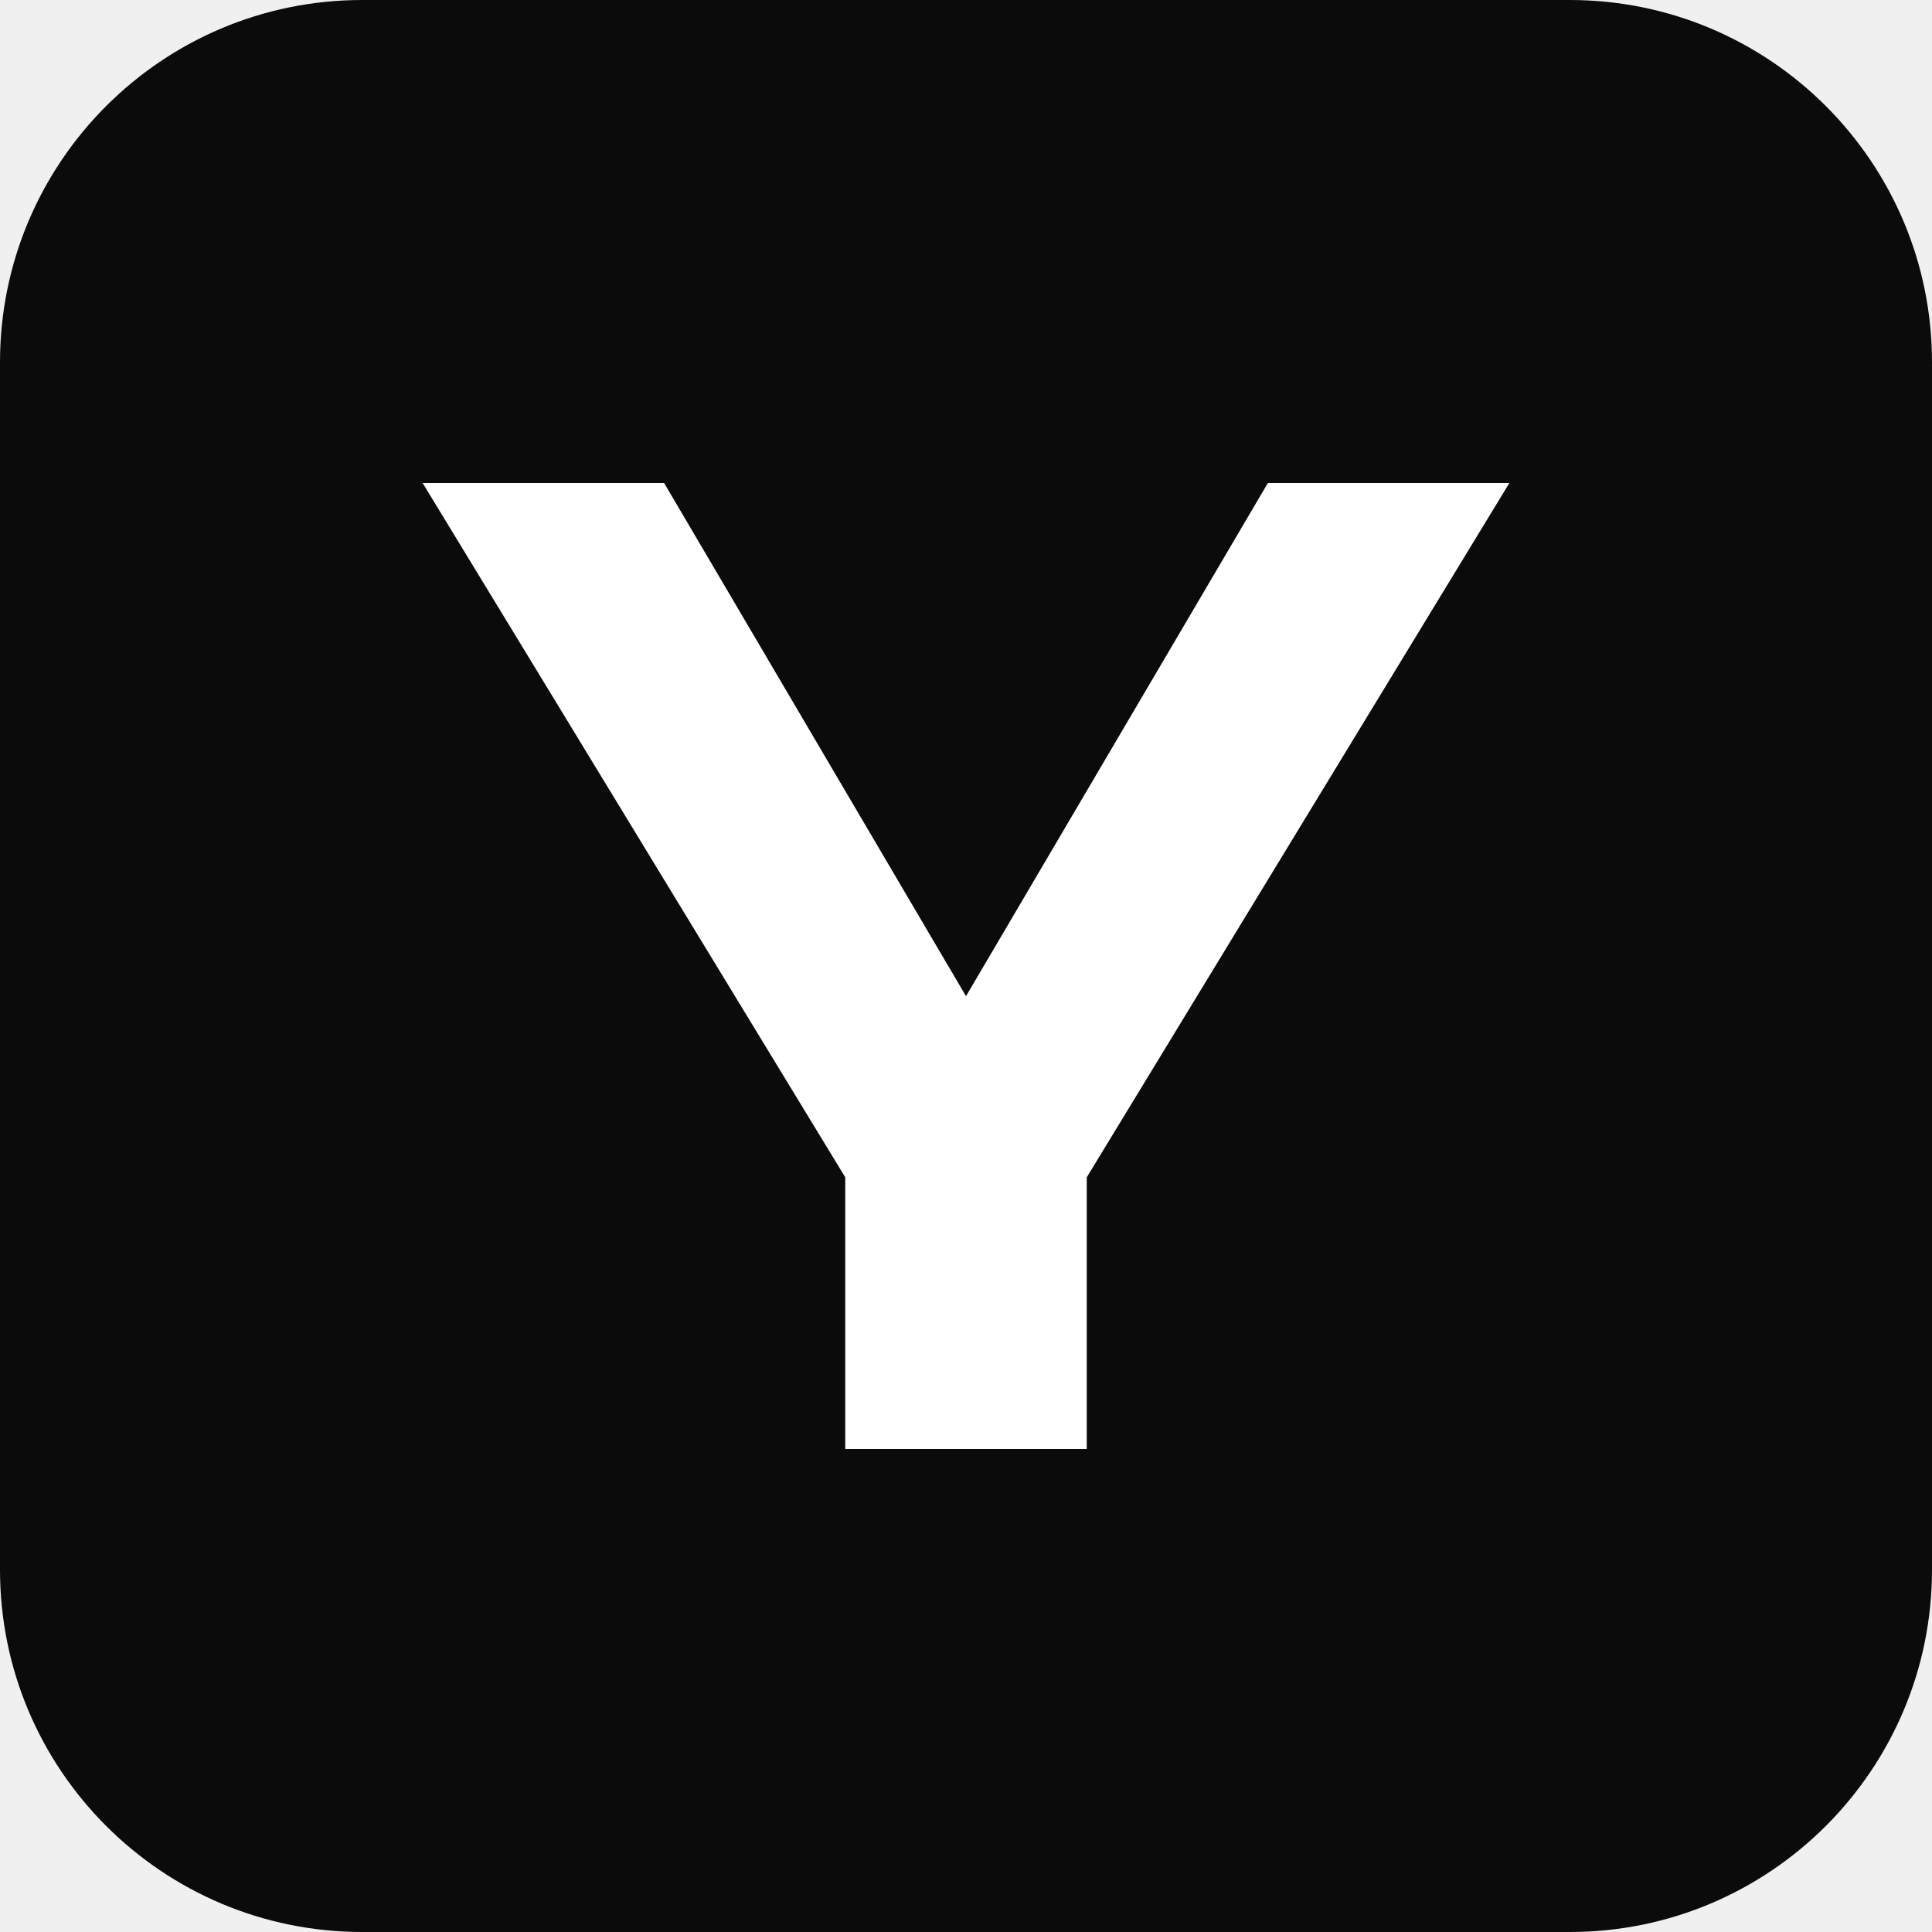
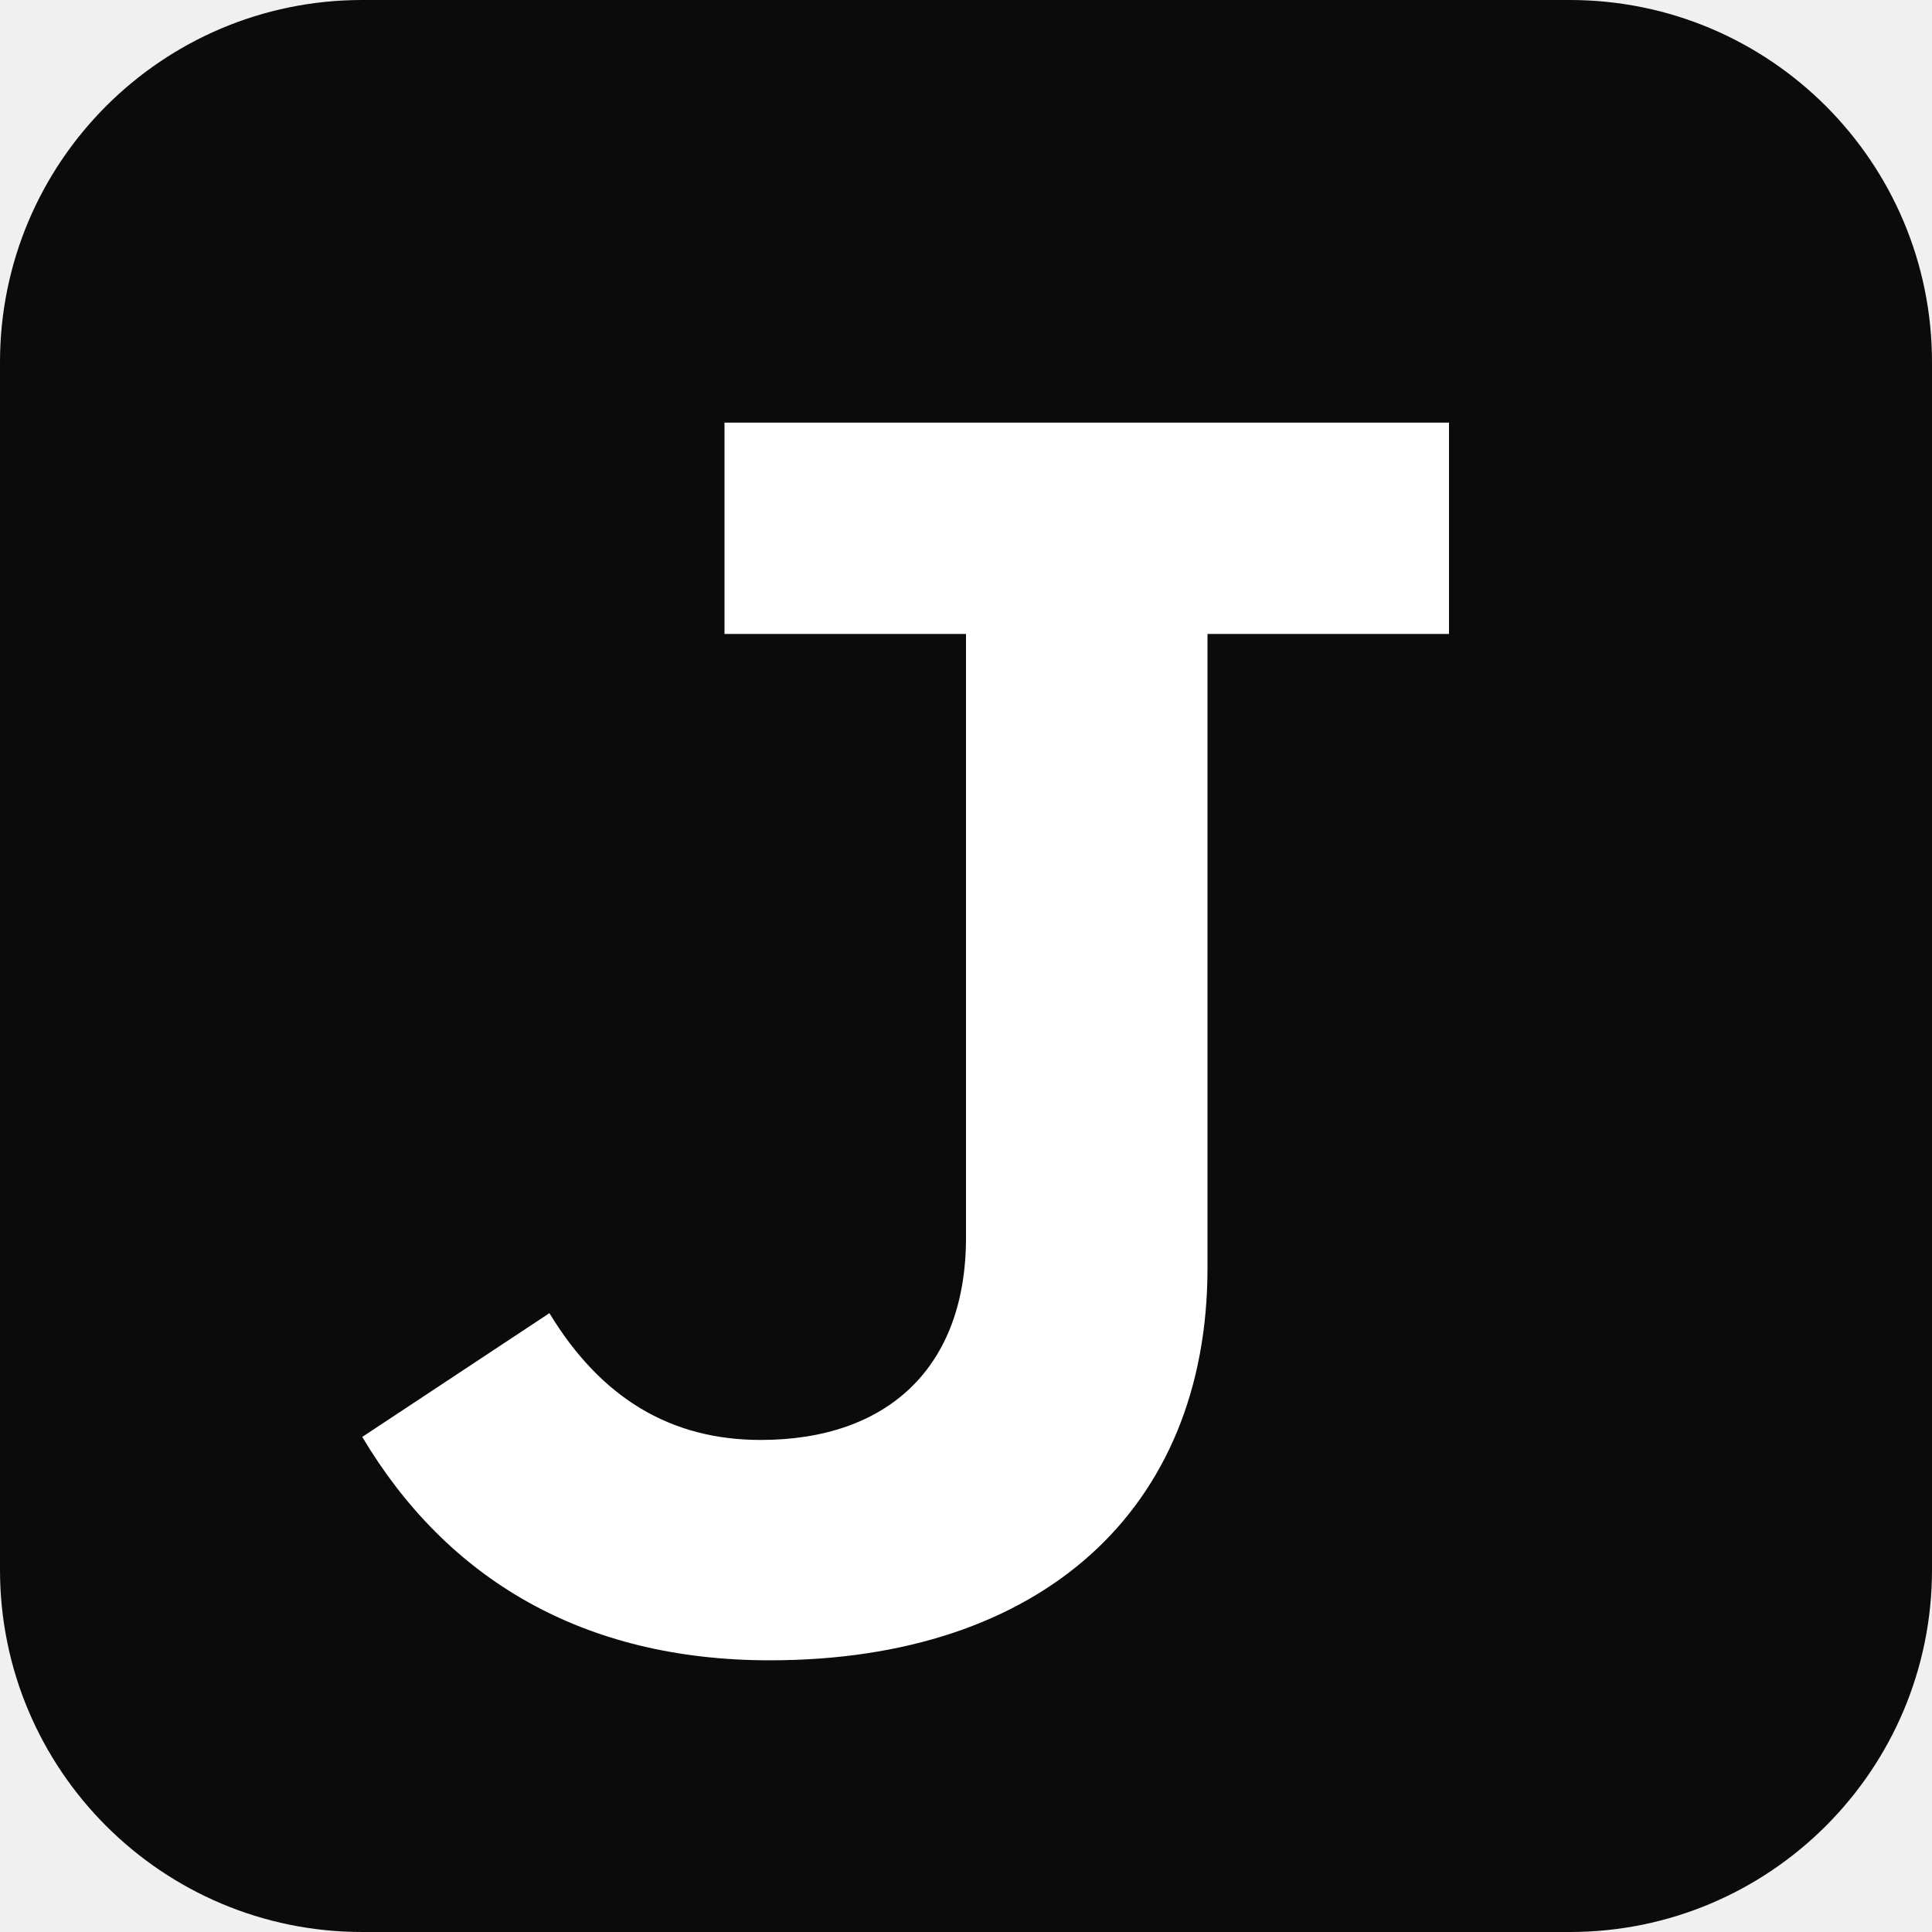
- <svg xmlns="http://www.w3.org/2000/svg" viewBox="0 0 64 64" role="img" aria-label="YOVO">
+ <svg xmlns="http://www.w3.org/2000/svg" viewBox="0 0 64 64" role="img" aria-label="JIMMY">
  <rect width="64" height="64" rx="12" fill="#0b0b0c" />
-   <path d="M14 16h8l10 17 10-17h8L36 39v9h-8v-9L14 16z" fill="#fff" />
+   <path d="M24 14h24v7h-8v21c0 8-5.5 13-14.5 13-6.2 0-10.7-2.7-13.5-7.4l6.2-4.1c1.7 2.8 4 4.2 7 4.2 4.2 0 6.8-2.4 6.8-6.7V21h-8v-7z" fill="#fff" />
</svg>
